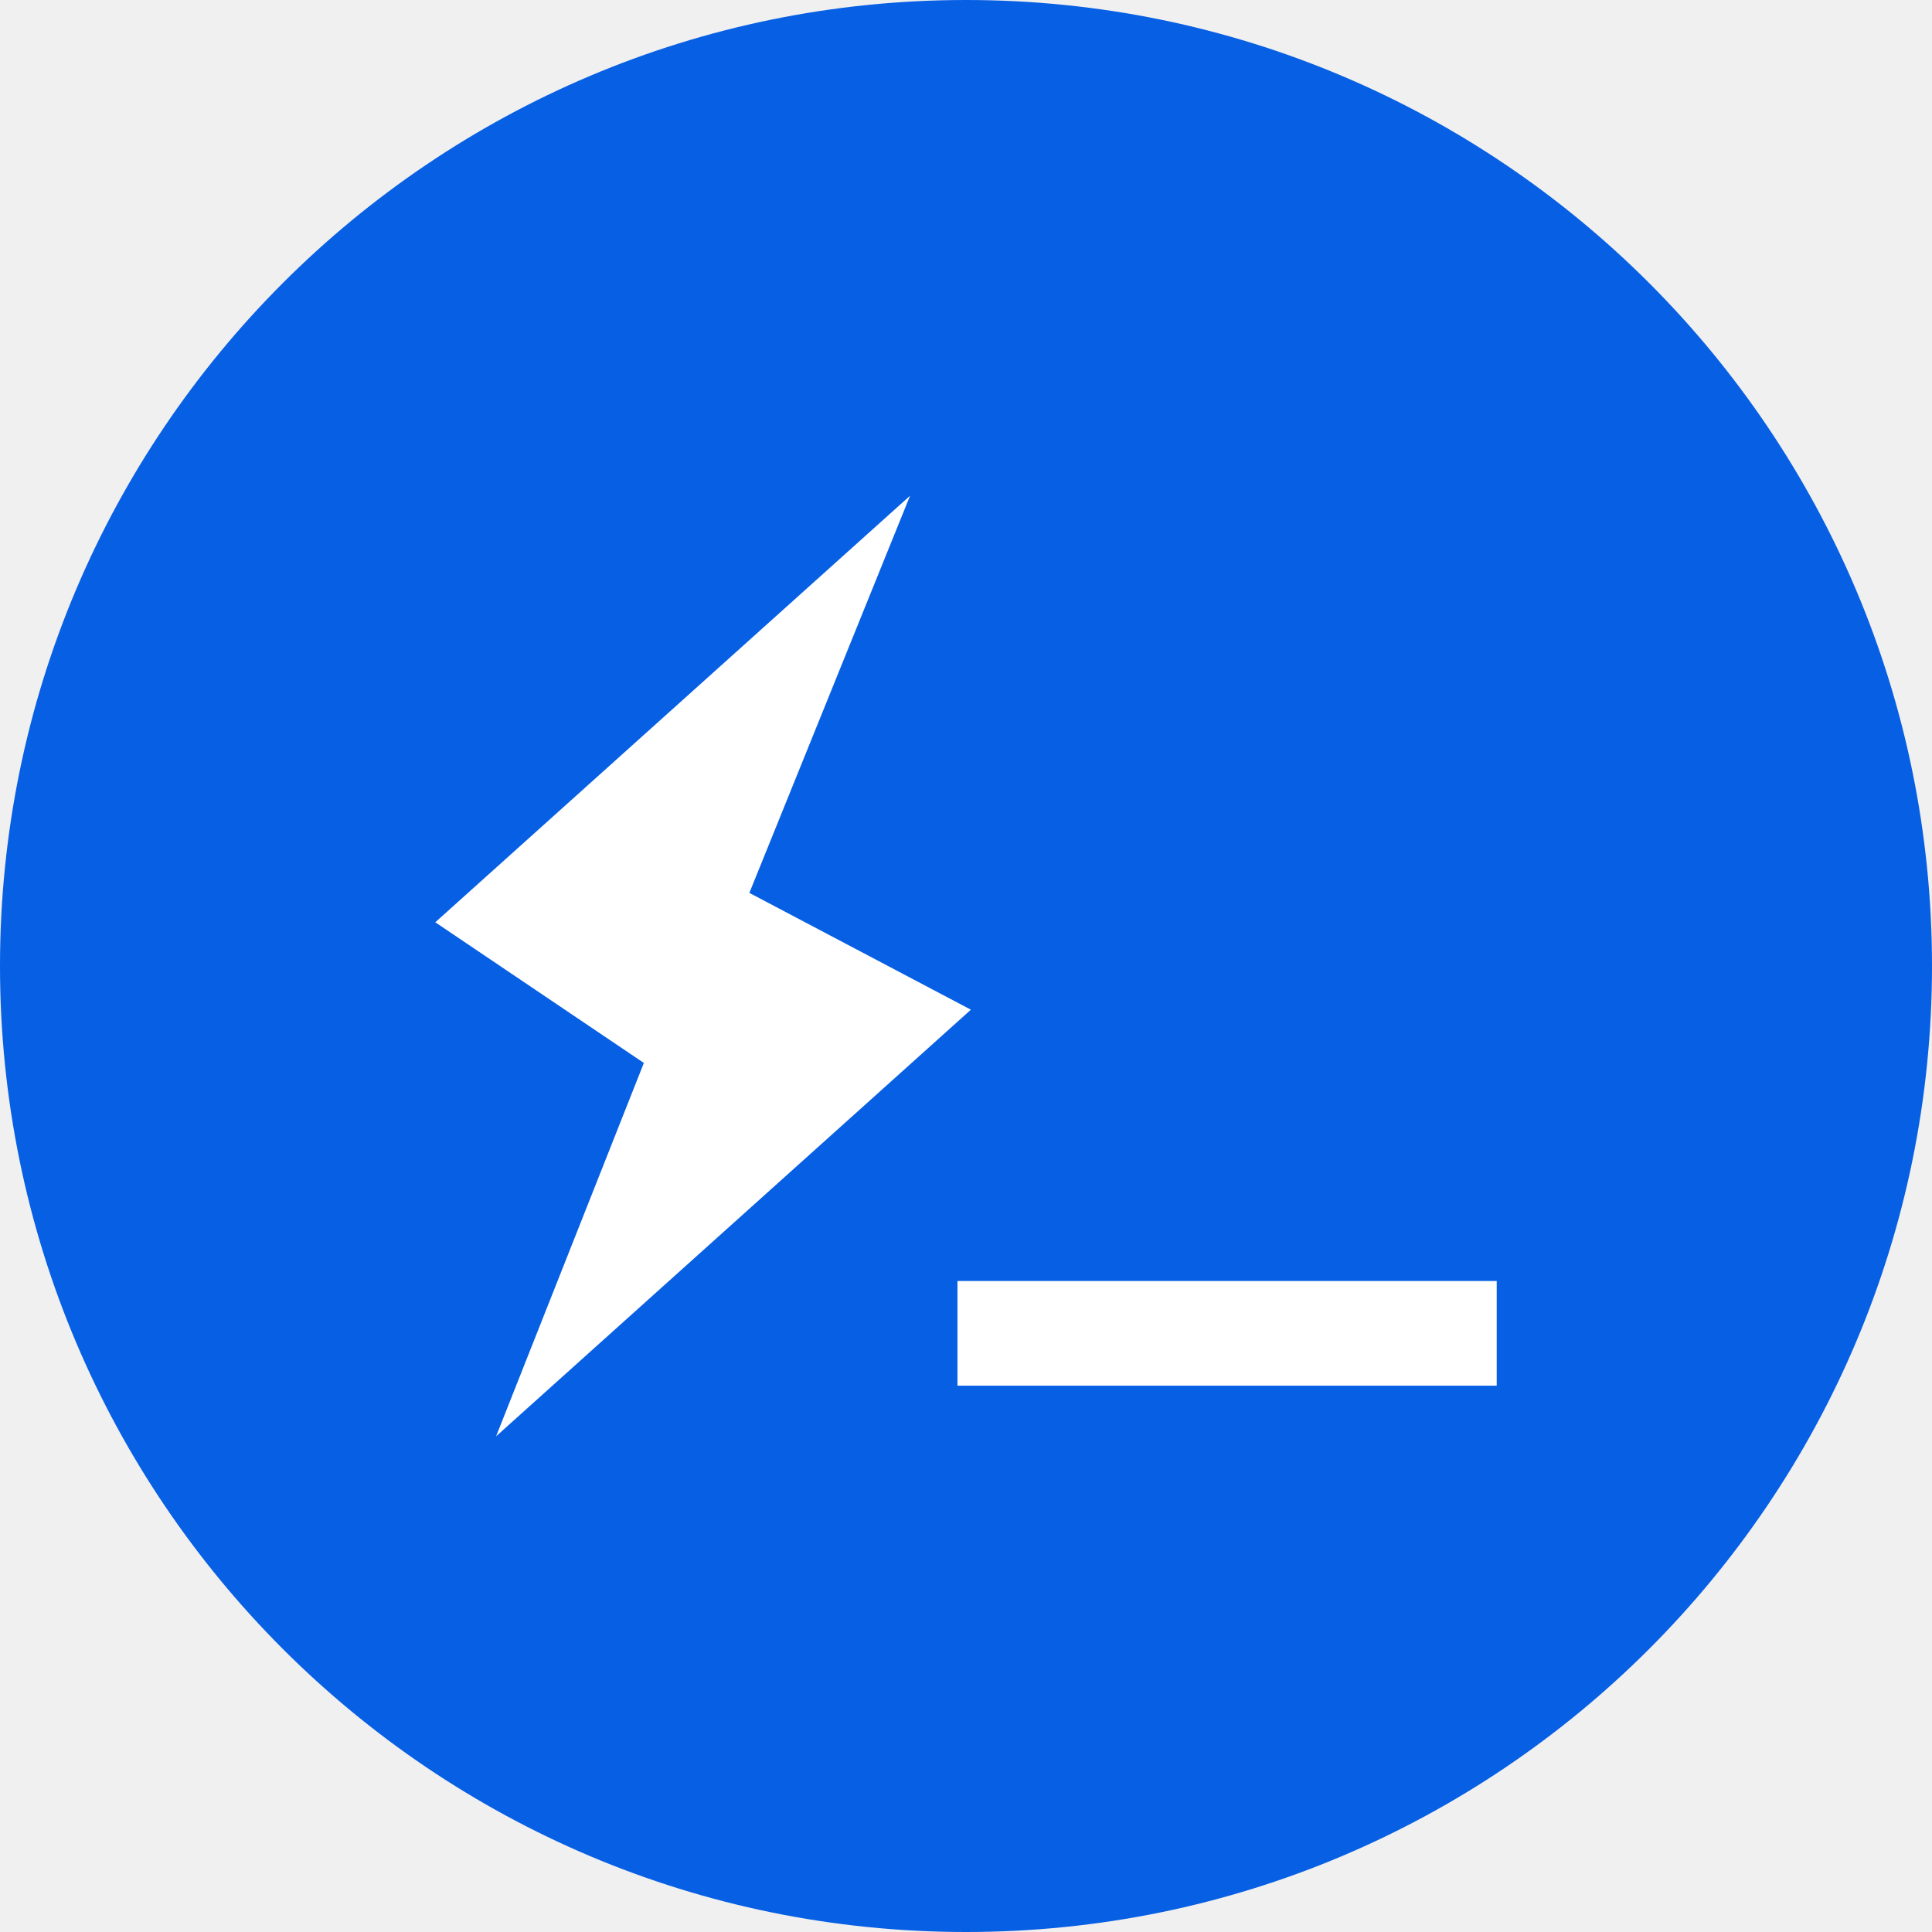
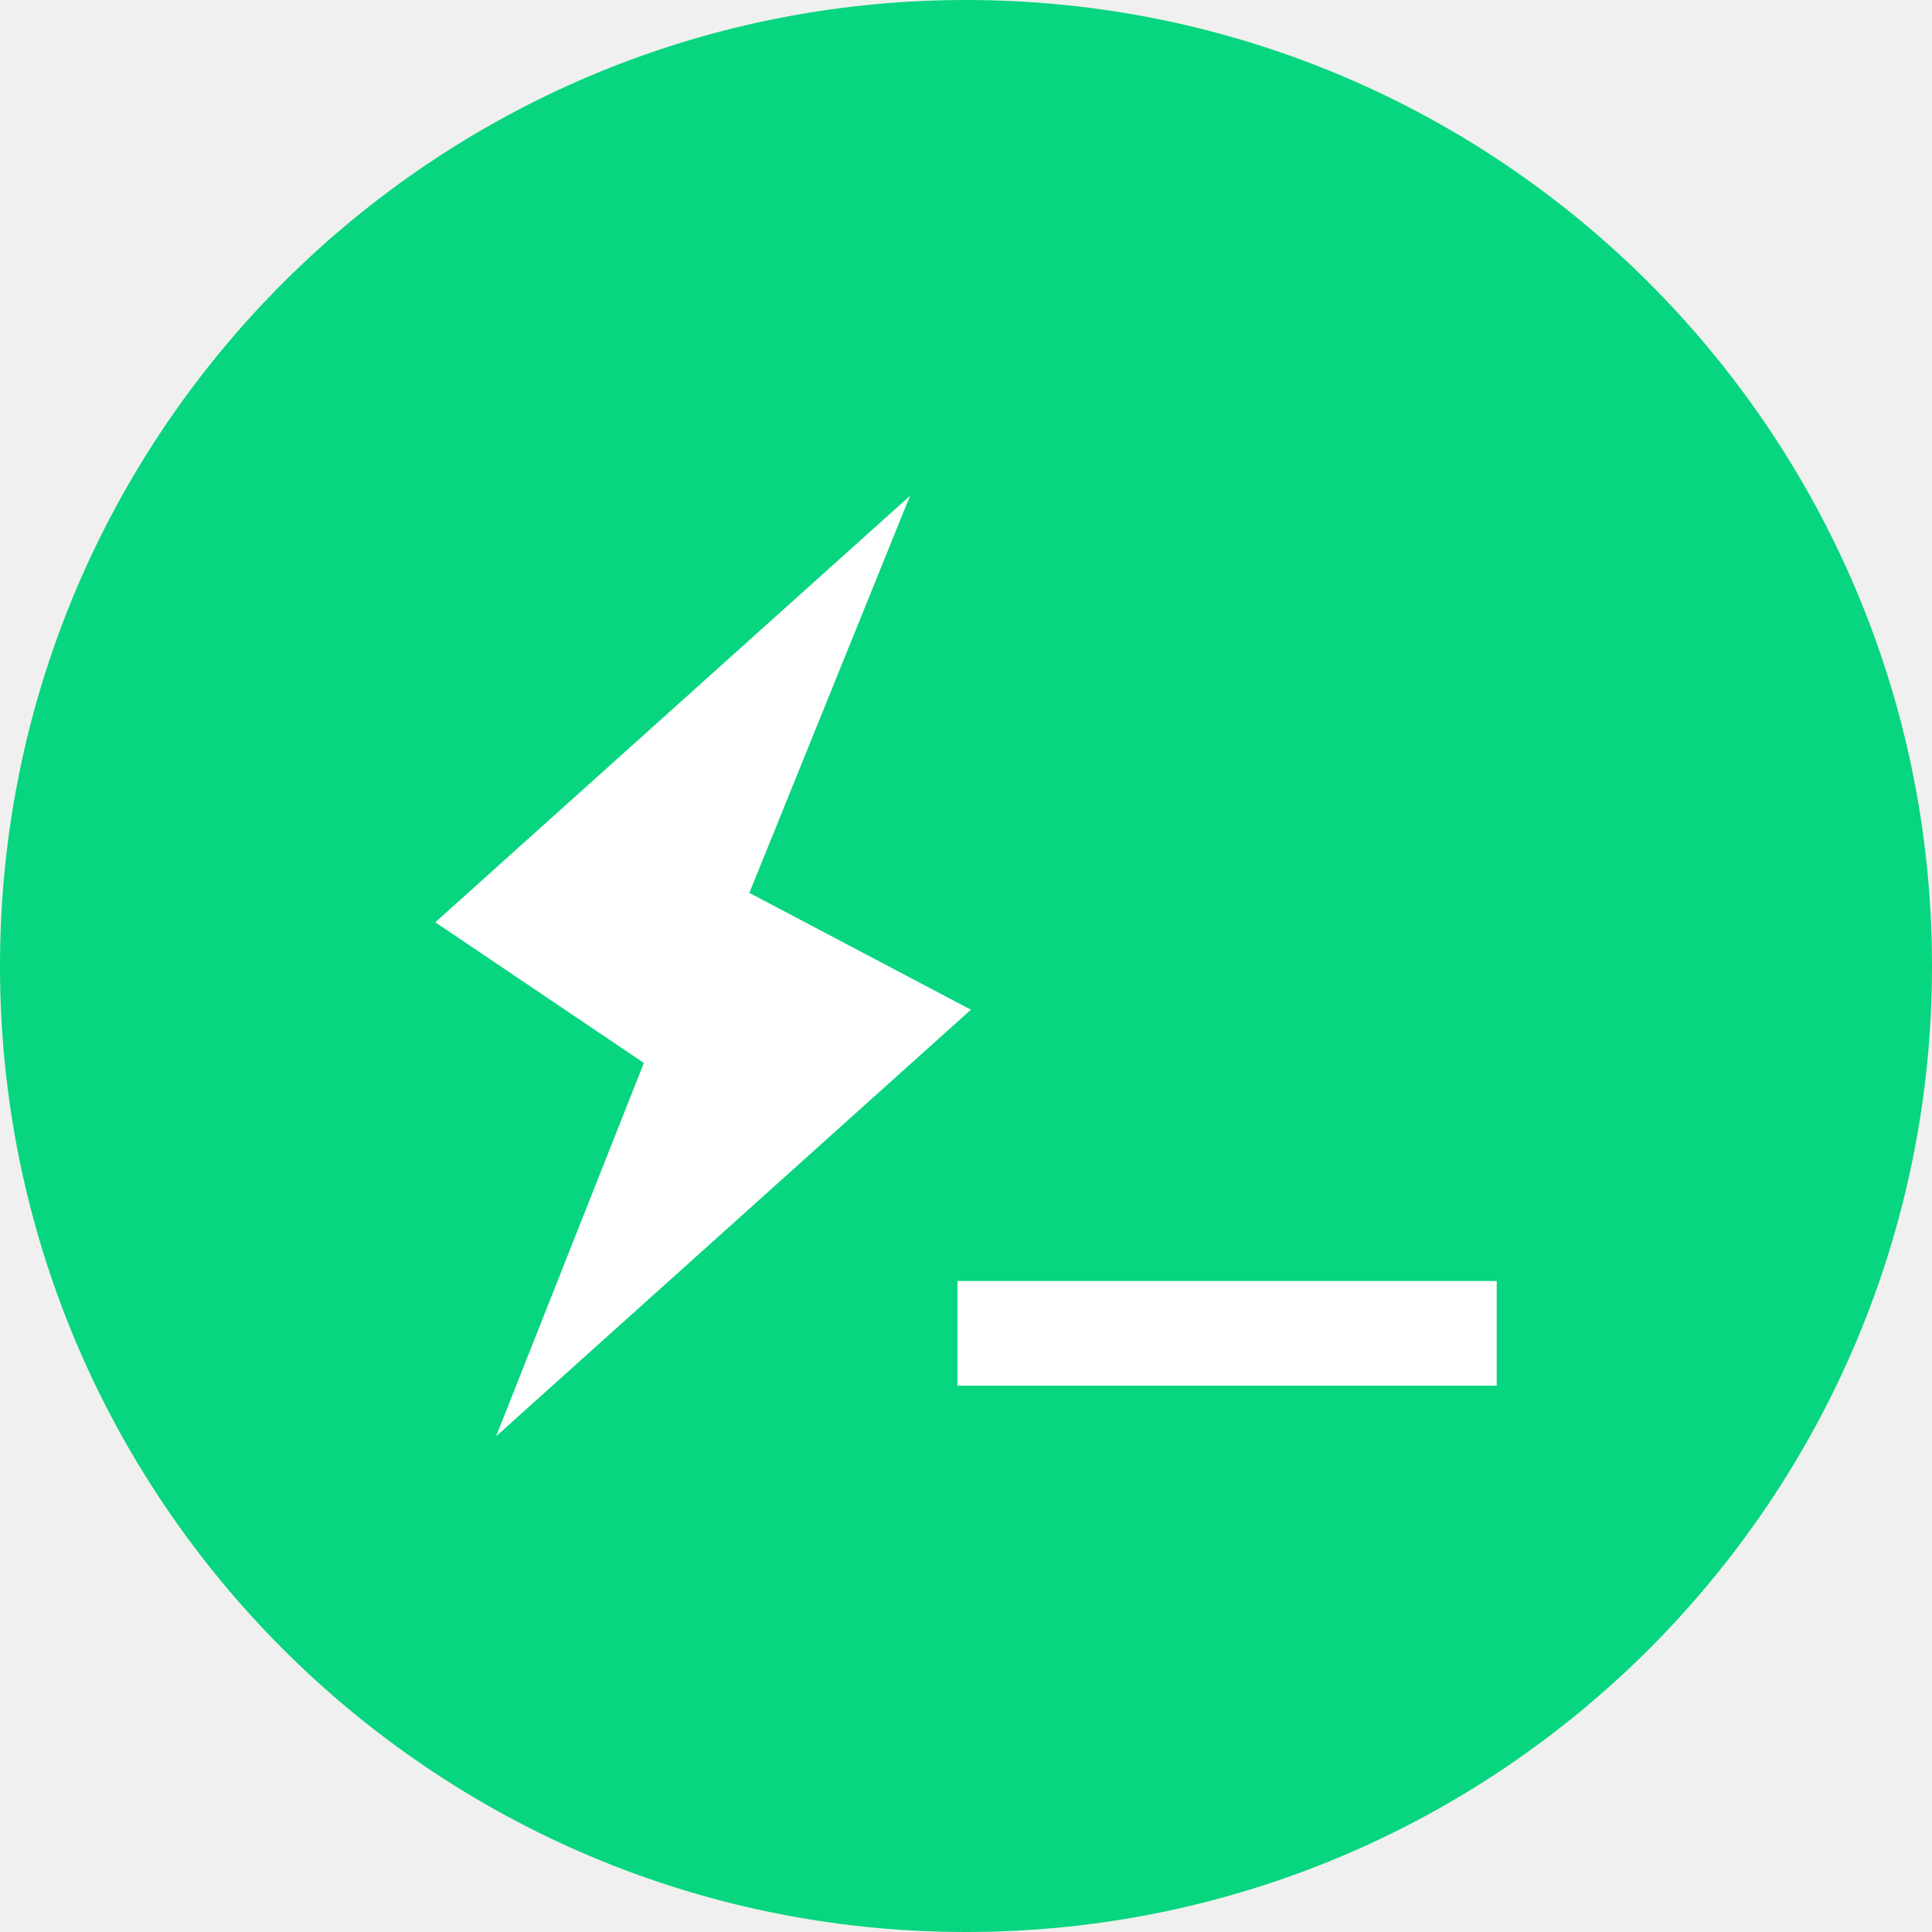
<svg xmlns="http://www.w3.org/2000/svg" width="76" height="76" viewBox="0 0 76 76" fill="none">
-   <circle cx="38" cy="38" r="38" fill="#075FE4" />
+   <circle cx="38" cy="38" r="38" fill="#08d57f" />
  <path d="M37.664 50.391H58.877V54.51H37.664V50.391ZM38.192 39.719L19.515 56.5L25.328 41.814L17.123 36.28L35.8 19.5L29.478 35.124L38.192 39.719Z" fill="white" />
</svg>
